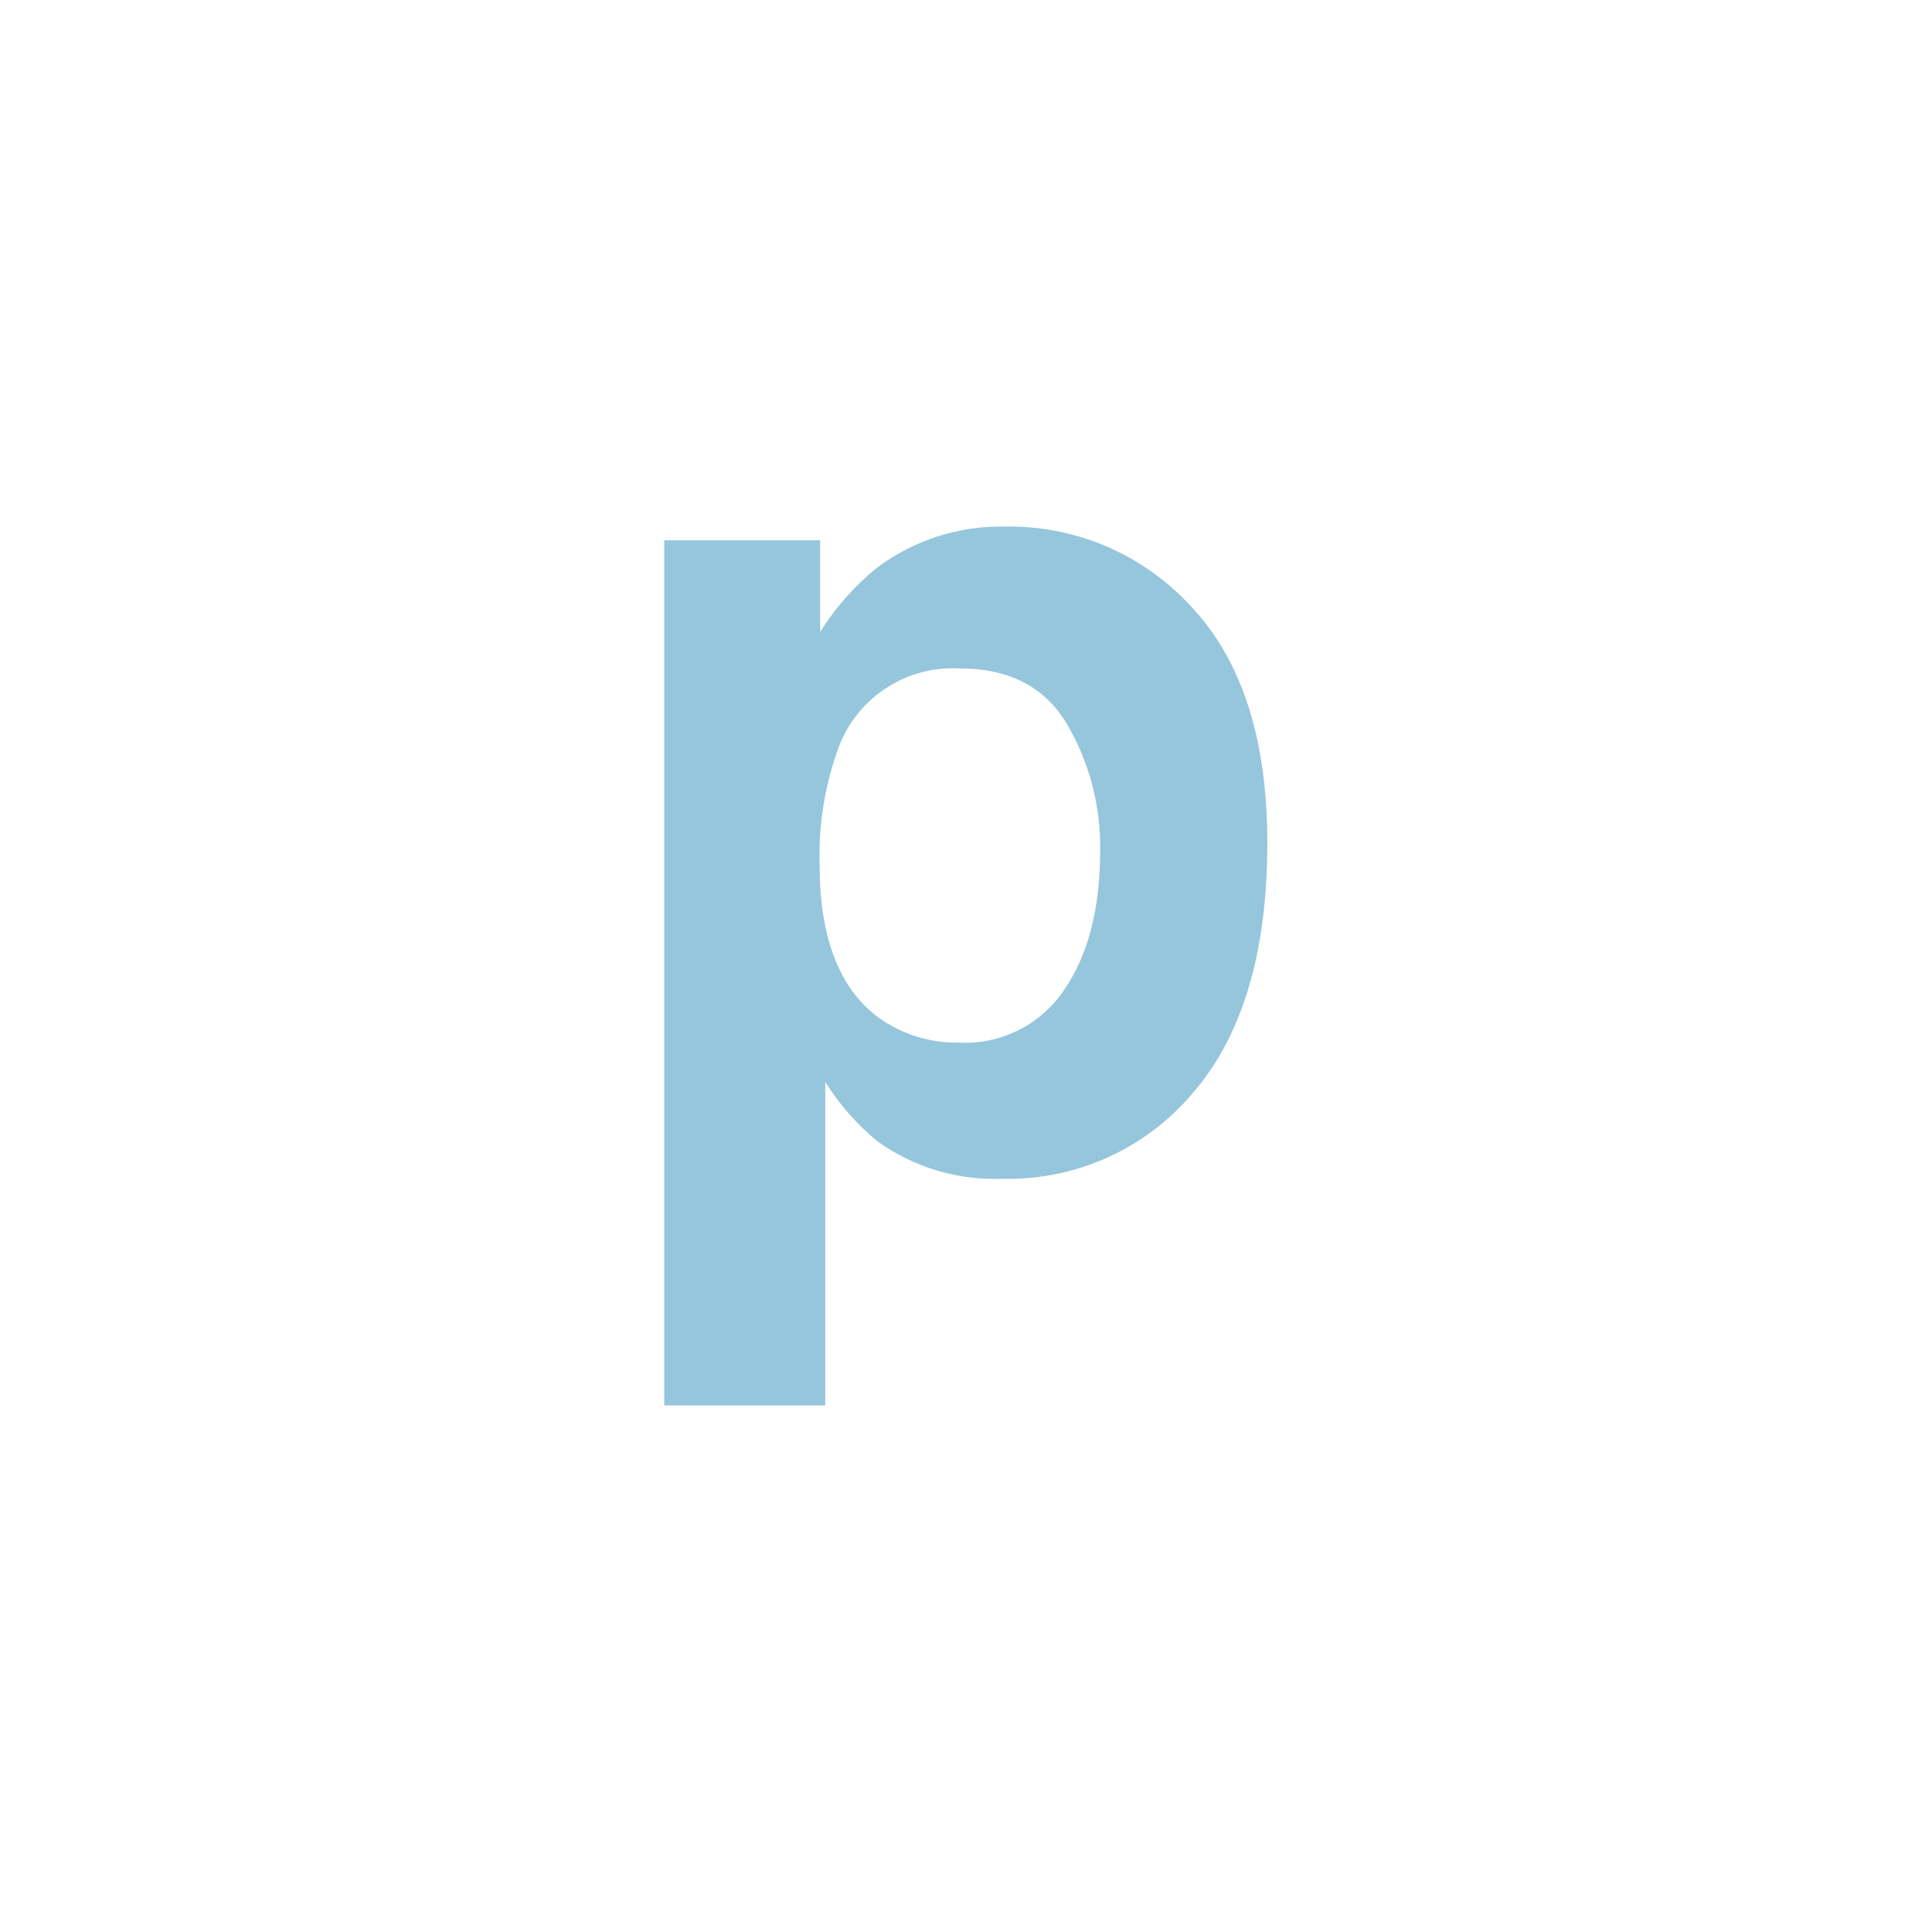
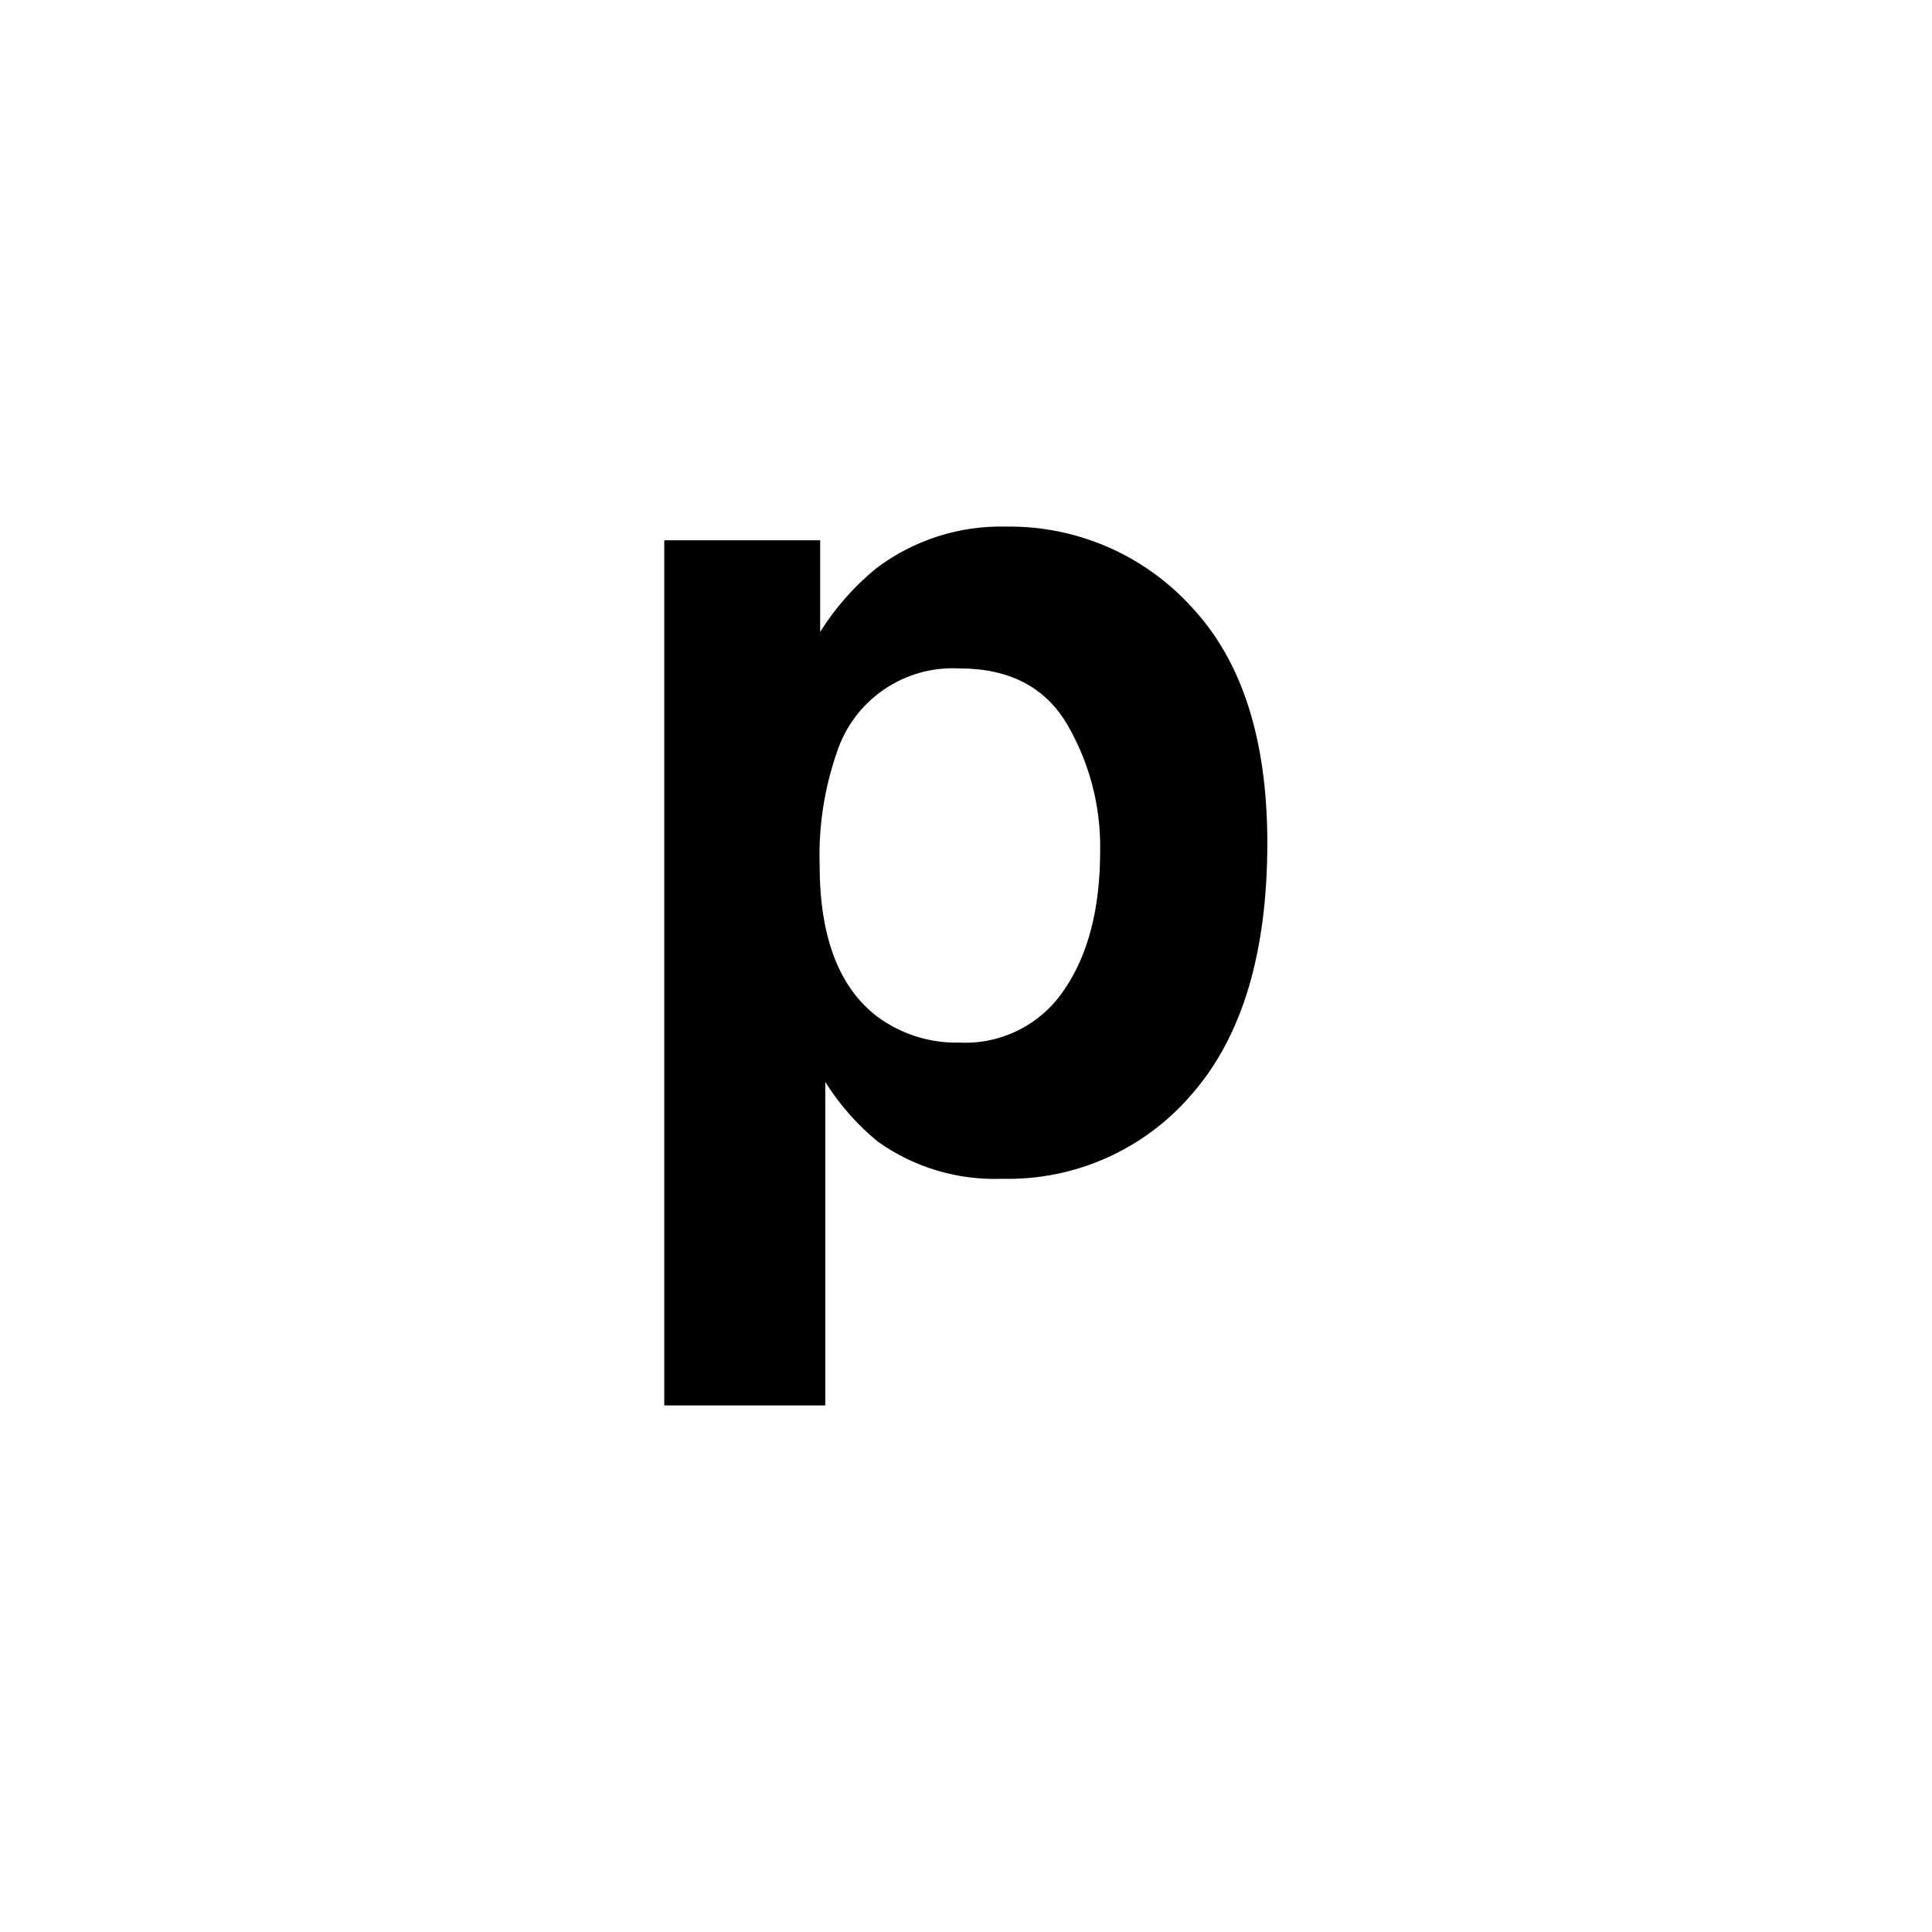
- <svg xmlns="http://www.w3.org/2000/svg" id="Camada_1" data-name="Camada 1" viewBox="0 0 144 144">
-   <defs>
-     <style>.cls-1{fill:#95c6dc;}</style>
-   </defs>
-   <path class="cls-1" d="M88.8,45.23q5.65,6,5.66,17.58,0,12.22-5.54,18.64a18,18,0,0,1-14.25,6.41,15,15,0,0,1-9.23-2.76,18.26,18.26,0,0,1-3.93-4.46v24.11h-12V40.27H61.13V47.1a19.44,19.44,0,0,1,4.19-4.75A15.4,15.4,0,0,1,75,39.25,18.32,18.32,0,0,1,88.8,45.23Zm-9.29,8.71q-2.46-4.12-8-4.12a9.09,9.09,0,0,0-9.13,6.24,23.39,23.39,0,0,0-1.29,8.4q0,8.07,4.33,11.34a9.93,9.93,0,0,0,6.09,1.91A8.86,8.86,0,0,0,79.3,73.8Q82,69.9,82,63.4A18.08,18.08,0,0,0,79.51,53.94Z" />
+ <svg xmlns="http://www.w3.org/2000/svg" viewBox="0 0 144 144">
+   <path d="M88.8 45.23q5.65 6 5.66 17.58 0 12.22-5.54 18.64a18 18 0 01-14.25 6.41 15 15 0 01-9.23-2.76 18.26 18.26 0 01-3.93-4.46v24.11h-12V40.27h11.62v6.83a19.44 19.44 0 014.19-4.75 15.4 15.4 0 019.68-3.1 18.32 18.32 0 0113.8 5.98zm-9.29 8.71q-2.46-4.12-8-4.12a9.09 9.09 0 00-9.13 6.24 23.39 23.39 0 00-1.29 8.4q0 8.07 4.33 11.34a9.93 9.93 0 006.09 1.91 8.86 8.86 0 007.79-3.91Q82 69.9 82 63.4a18.08 18.08 0 00-2.49-9.46z" />
</svg>
